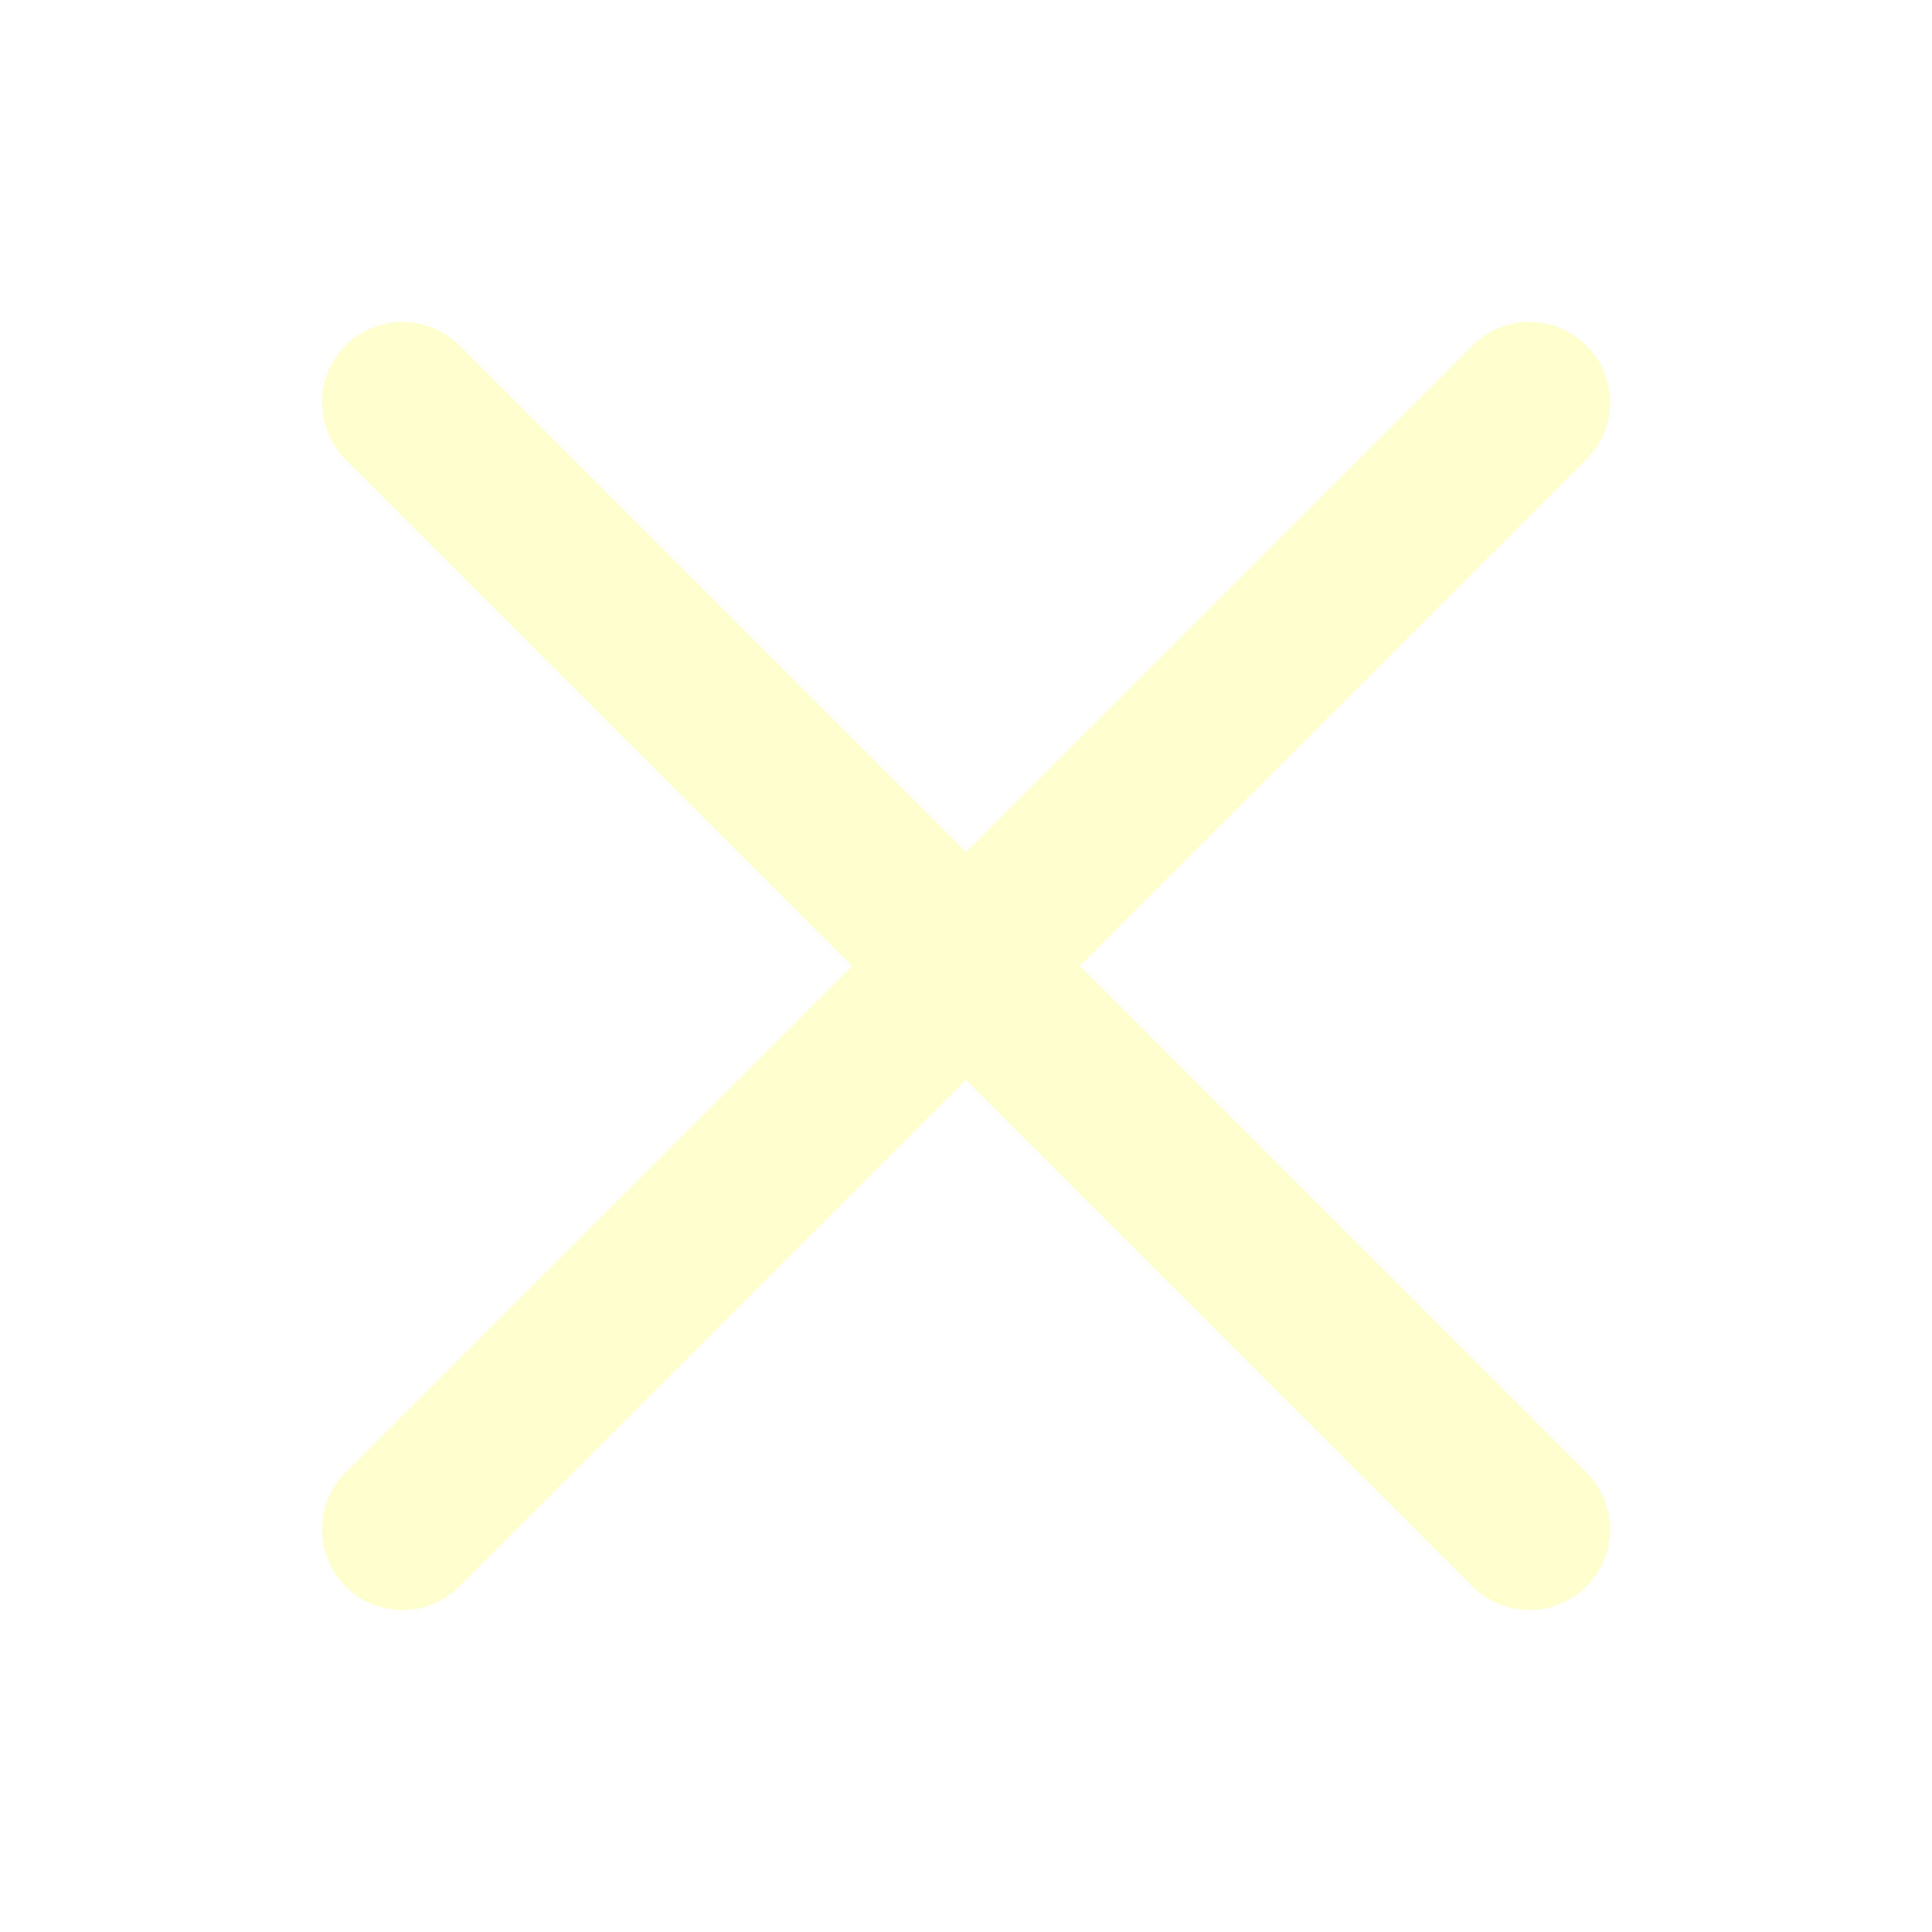
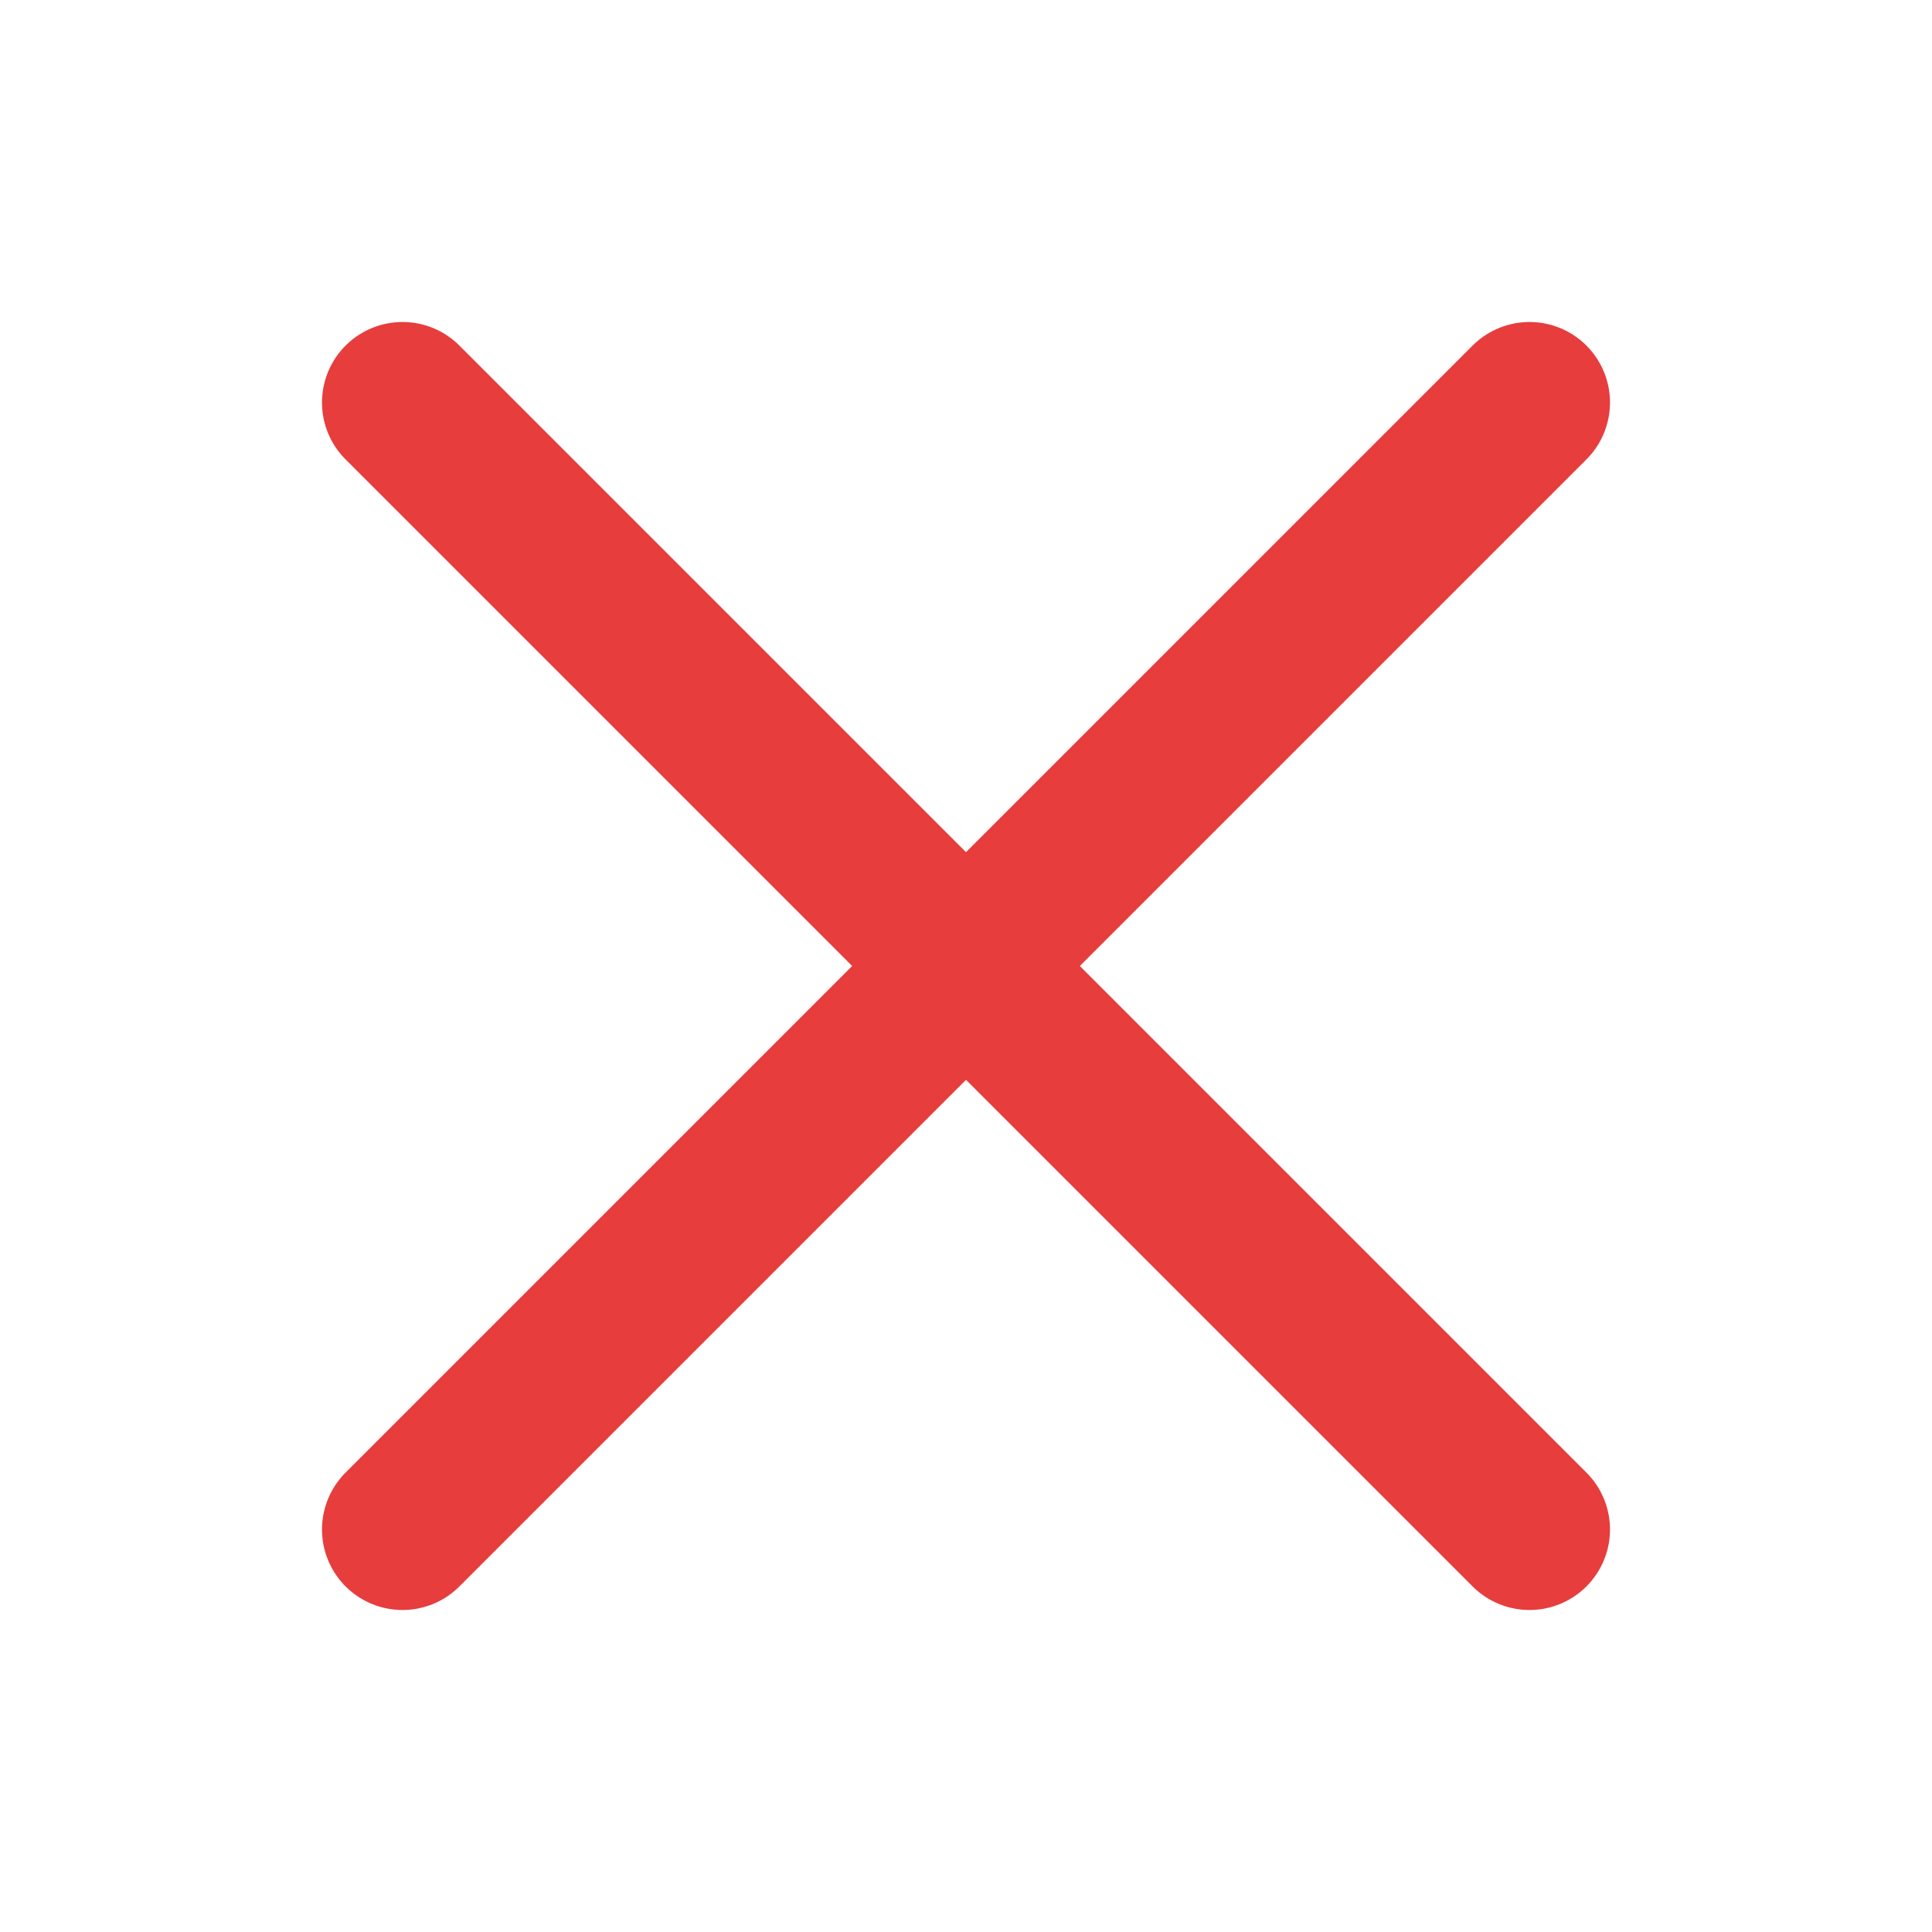
- <svg xmlns="http://www.w3.org/2000/svg" fill="#fefece" width="800px" height="800px" viewBox="0 0 24 24" id="cross" data-name="Flat Line" class="icon flat-line">
-   <path id="primary" d="M19,19,5,5M19,5,5,19" style="fill: none; stroke: #fefece; stroke-linecap: round; stroke-linejoin: round; stroke-width: 2;" />
+ <svg xmlns="http://www.w3.org/2000/svg" fill="rgba(225, 13, 13, 0.8)" width="800px" height="800px" viewBox="0 0 24 24" id="cross" data-name="Flat Line" class="icon flat-line">
+   <path id="primary" d="M19,19,5,5M19,5,5,19" style="fill: none; stroke: rgba(225, 13, 13, 0.8); stroke-linecap: round; stroke-linejoin: round; stroke-width: 2;" />
</svg>
